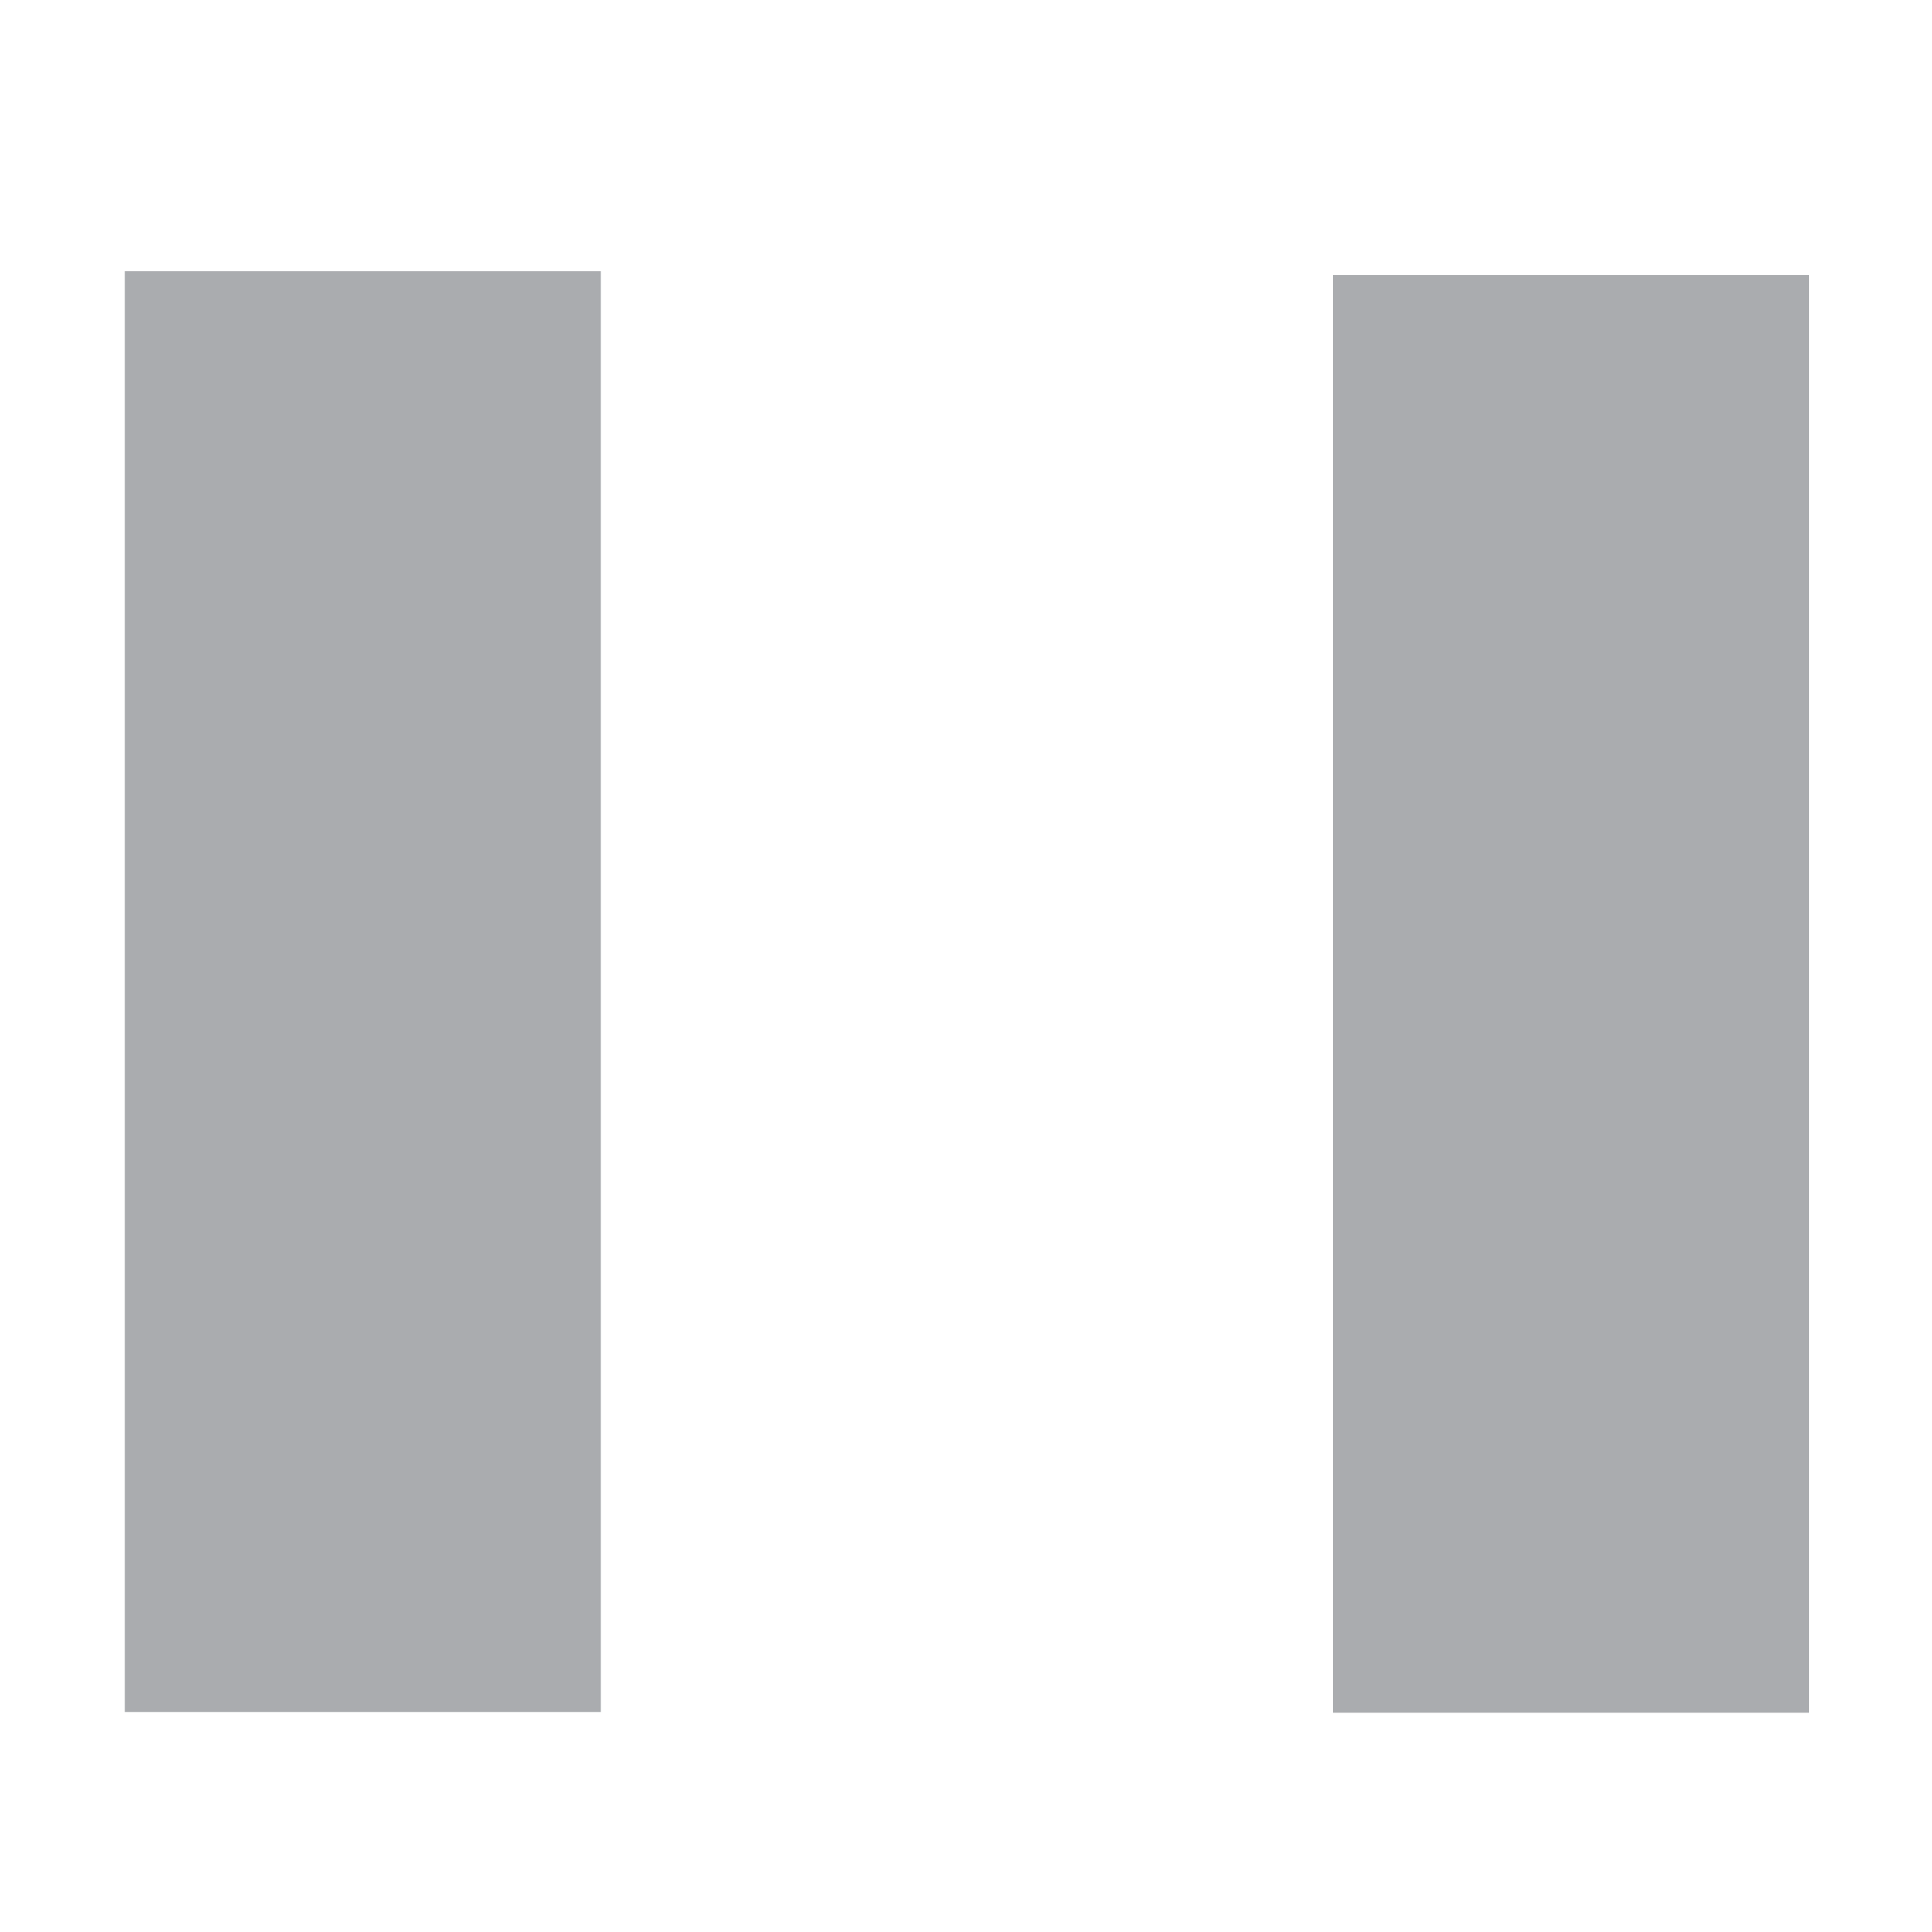
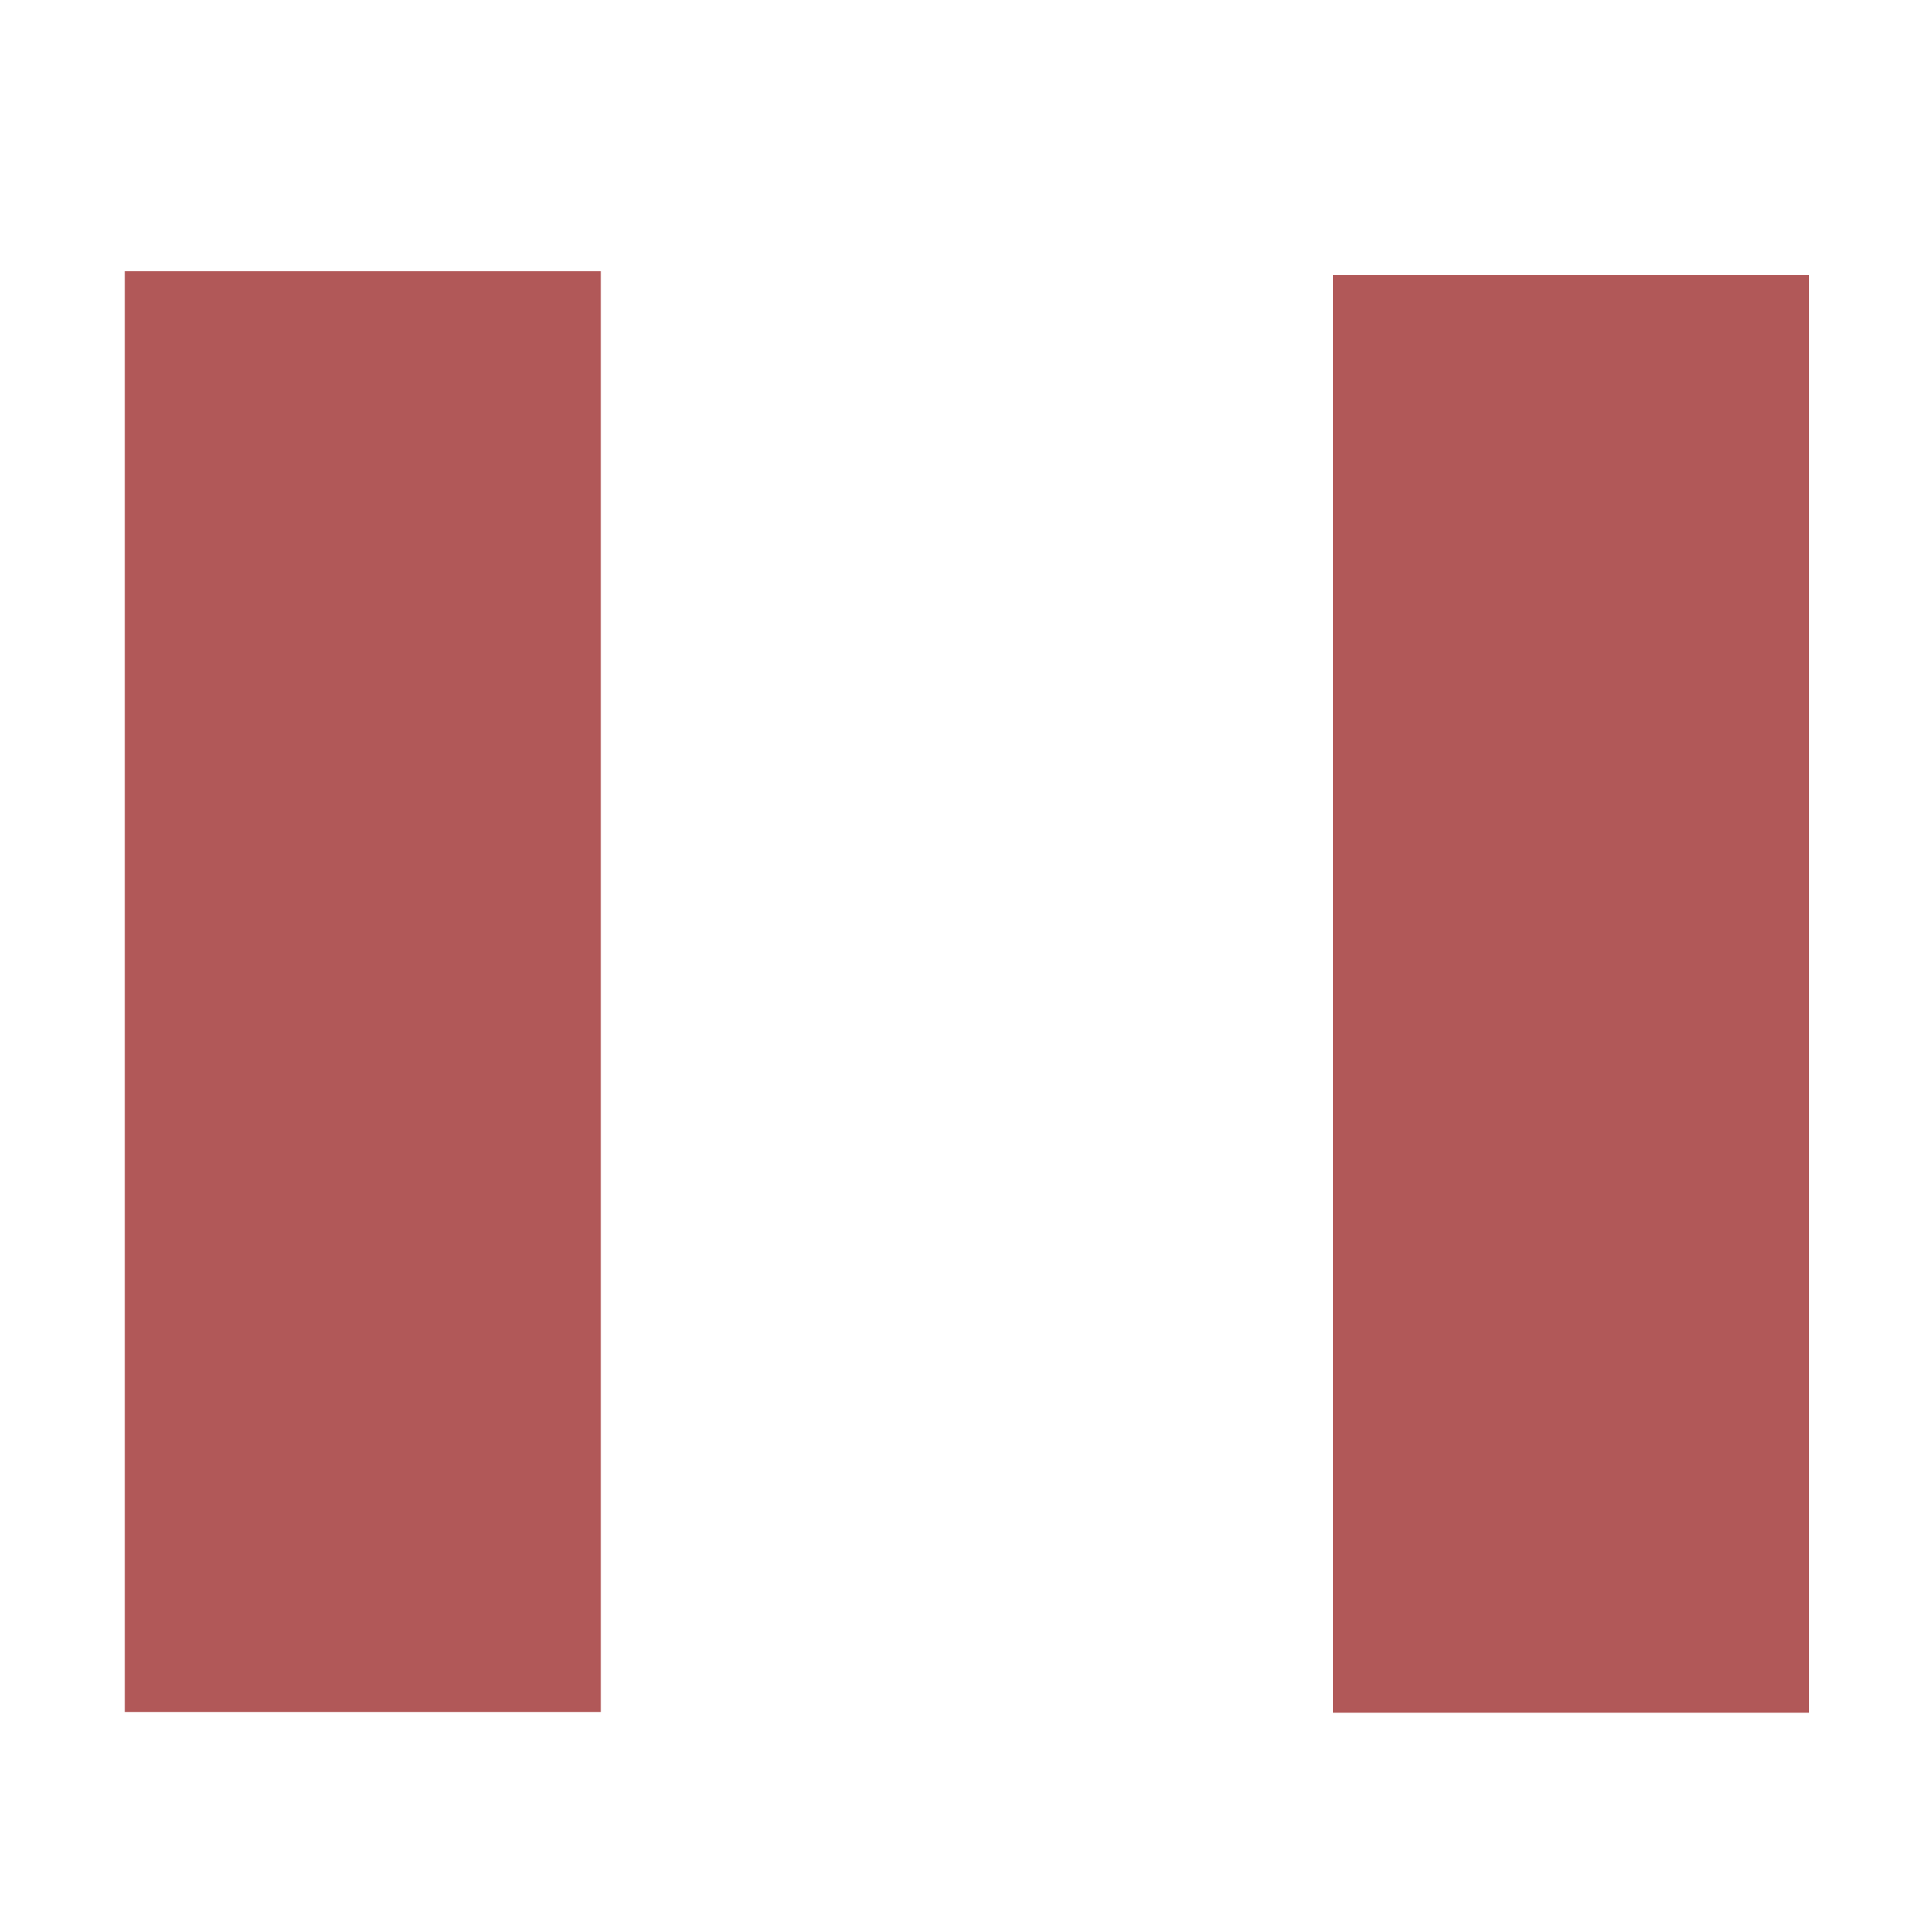
<svg xmlns="http://www.w3.org/2000/svg" width="8" height="8" viewBox="0 0 8 8">
  <g>
-     <rect id="svg_3" height="5.953" width="1.971" y="1.139" x="5.52" stroke-linecap="null" stroke-linejoin="null" stroke-dasharray="null" stroke-width="null" fill="#aaacaf" />
-     <rect id="svg_6" height="5.966" width="1.971" y="1.123" x="0.517" stroke-linecap="null" stroke-linejoin="null" stroke-dasharray="null" stroke-width="null" fill="#aaacaf" />
+     <rect id="svg_3" height="5.953" width="1.971" y="1.139" x="5.52" stroke-linecap="null" stroke-linejoin="null" stroke-dasharray="null" stroke-width="null" fill="#b15858" />
+     <rect id="svg_6" height="5.966" width="1.971" y="1.123" x="0.517" stroke-linecap="null" stroke-linejoin="null" stroke-dasharray="null" stroke-width="null" fill="#b15858" />
  </g>
</svg>
